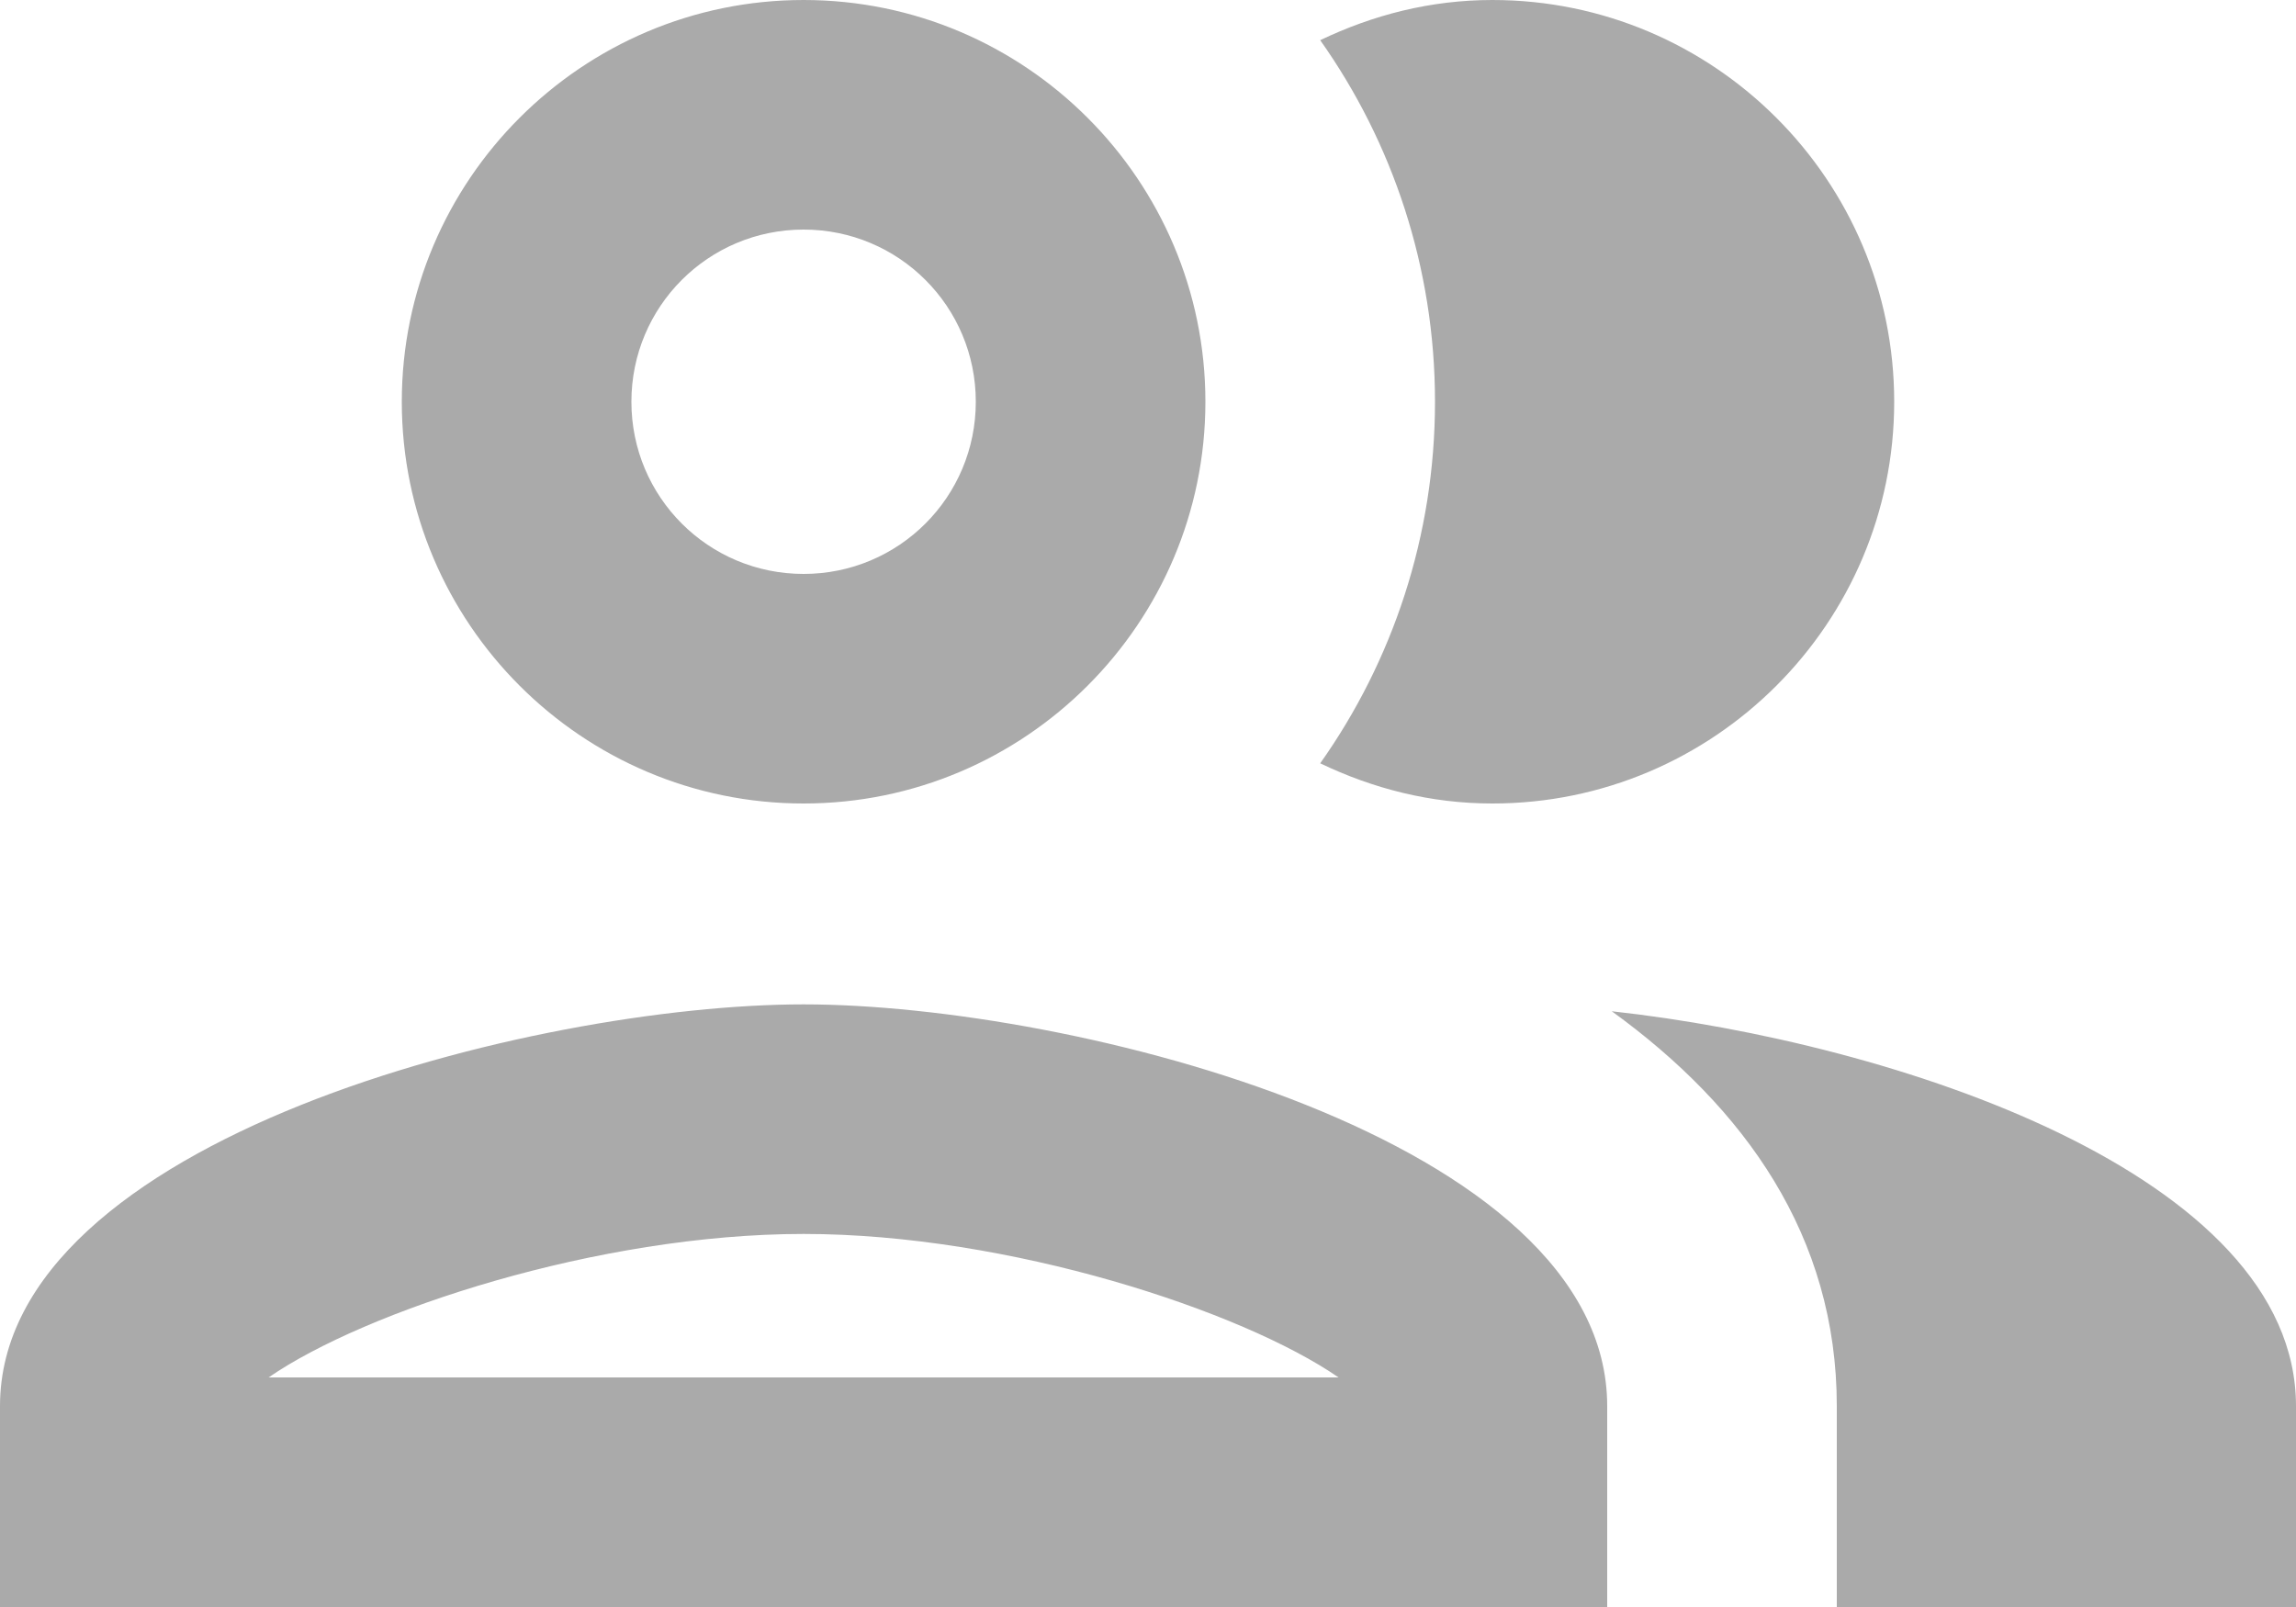
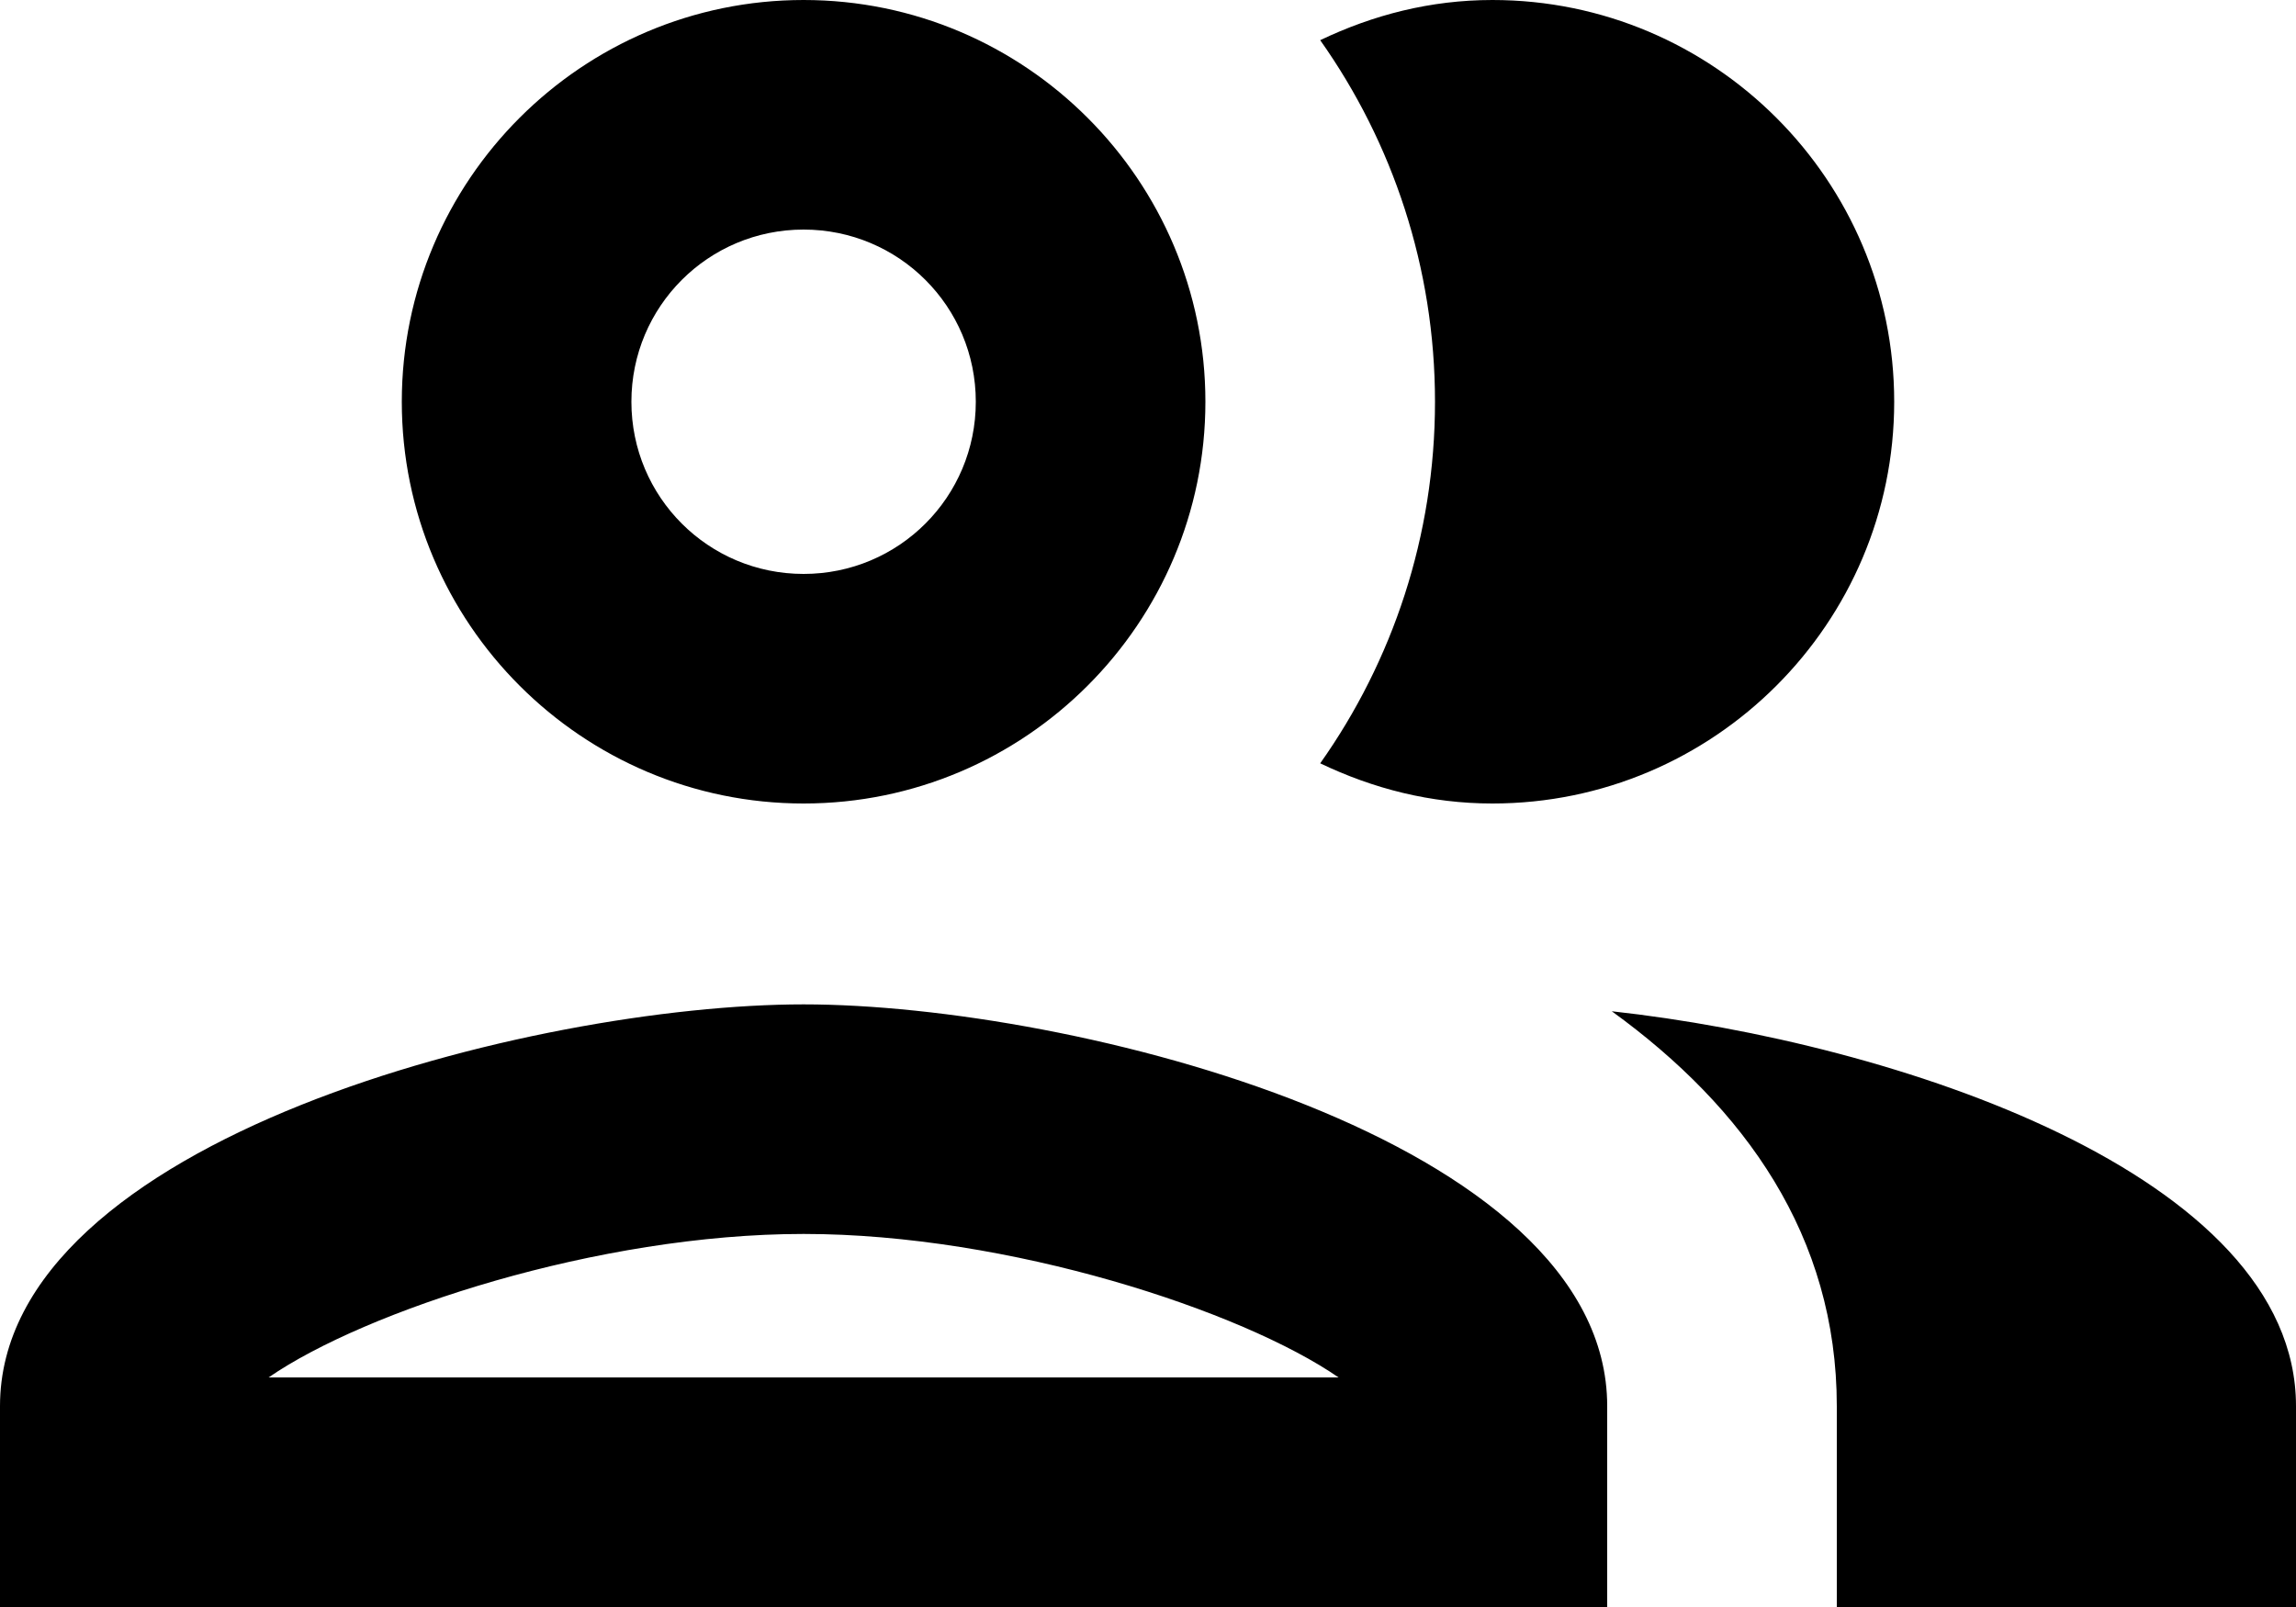
<svg xmlns="http://www.w3.org/2000/svg" width="20px" height="14px" viewBox="0 0 20 14" version="1.1">
  <g id="Workspaces,-Profile,-Organizations" stroke="none" stroke-width="1" fill="none" fill-rule="evenodd">
-     <g id="1a-Workspaces" transform="translate(-1170, -144)" fill="#AAAAAA" fill-rule="nonzero">
+     <g id="1a-Workspaces" transform="translate(-1170, -144)" fill="currentColor" fill-rule="nonzero">
      <g id="Workspace-dropdown" transform="translate(1147, 56)">
        <g id="people-24px" transform="translate(23, 88)">
          <path d="M7,8.75 C4.66,8.75 0,9.92 0,12.25 L0,14 L14,14 L14,12.25 C14,9.92 9.34,8.75 7,8.75 Z M2.34,12 C3.18,11.42 5.21,10.75 7,10.75 C8.79,10.75 10.82,11.42 11.66,12 L2.34,12 Z M7,7 C8.93,7 10.5,5.43 10.5,3.5 C10.5,1.57 8.93,0 7,0 C5.07,0 3.5,1.57 3.5,3.5 C3.5,5.43 5.07,7 7,7 Z M7,2 C7.83,2 8.5,2.67 8.5,3.5 C8.5,4.33 7.83,5 7,5 C6.17,5 5.5,4.33 5.5,3.5 C5.5,2.67 6.17,2 7,2 Z M14.04,8.81 C15.2,9.65 16,10.77 16,12.25 L16,14 L20,14 L20,12.25 C20,10.23 16.5,9.08 14.04,8.81 L14.04,8.81 Z M13,7 C14.93,7 16.5,5.43 16.5,3.5 C16.5,1.57 14.93,0 13,0 C12.46,0 11.96,0.13 11.5,0.35 C12.13,1.24 12.5,2.33 12.5,3.5 C12.5,4.67 12.13,5.76 11.5,6.65 C11.96,6.87 12.46,7 13,7 Z" id="Shape" />
        </g>
      </g>
    </g>
  </g>
</svg>
